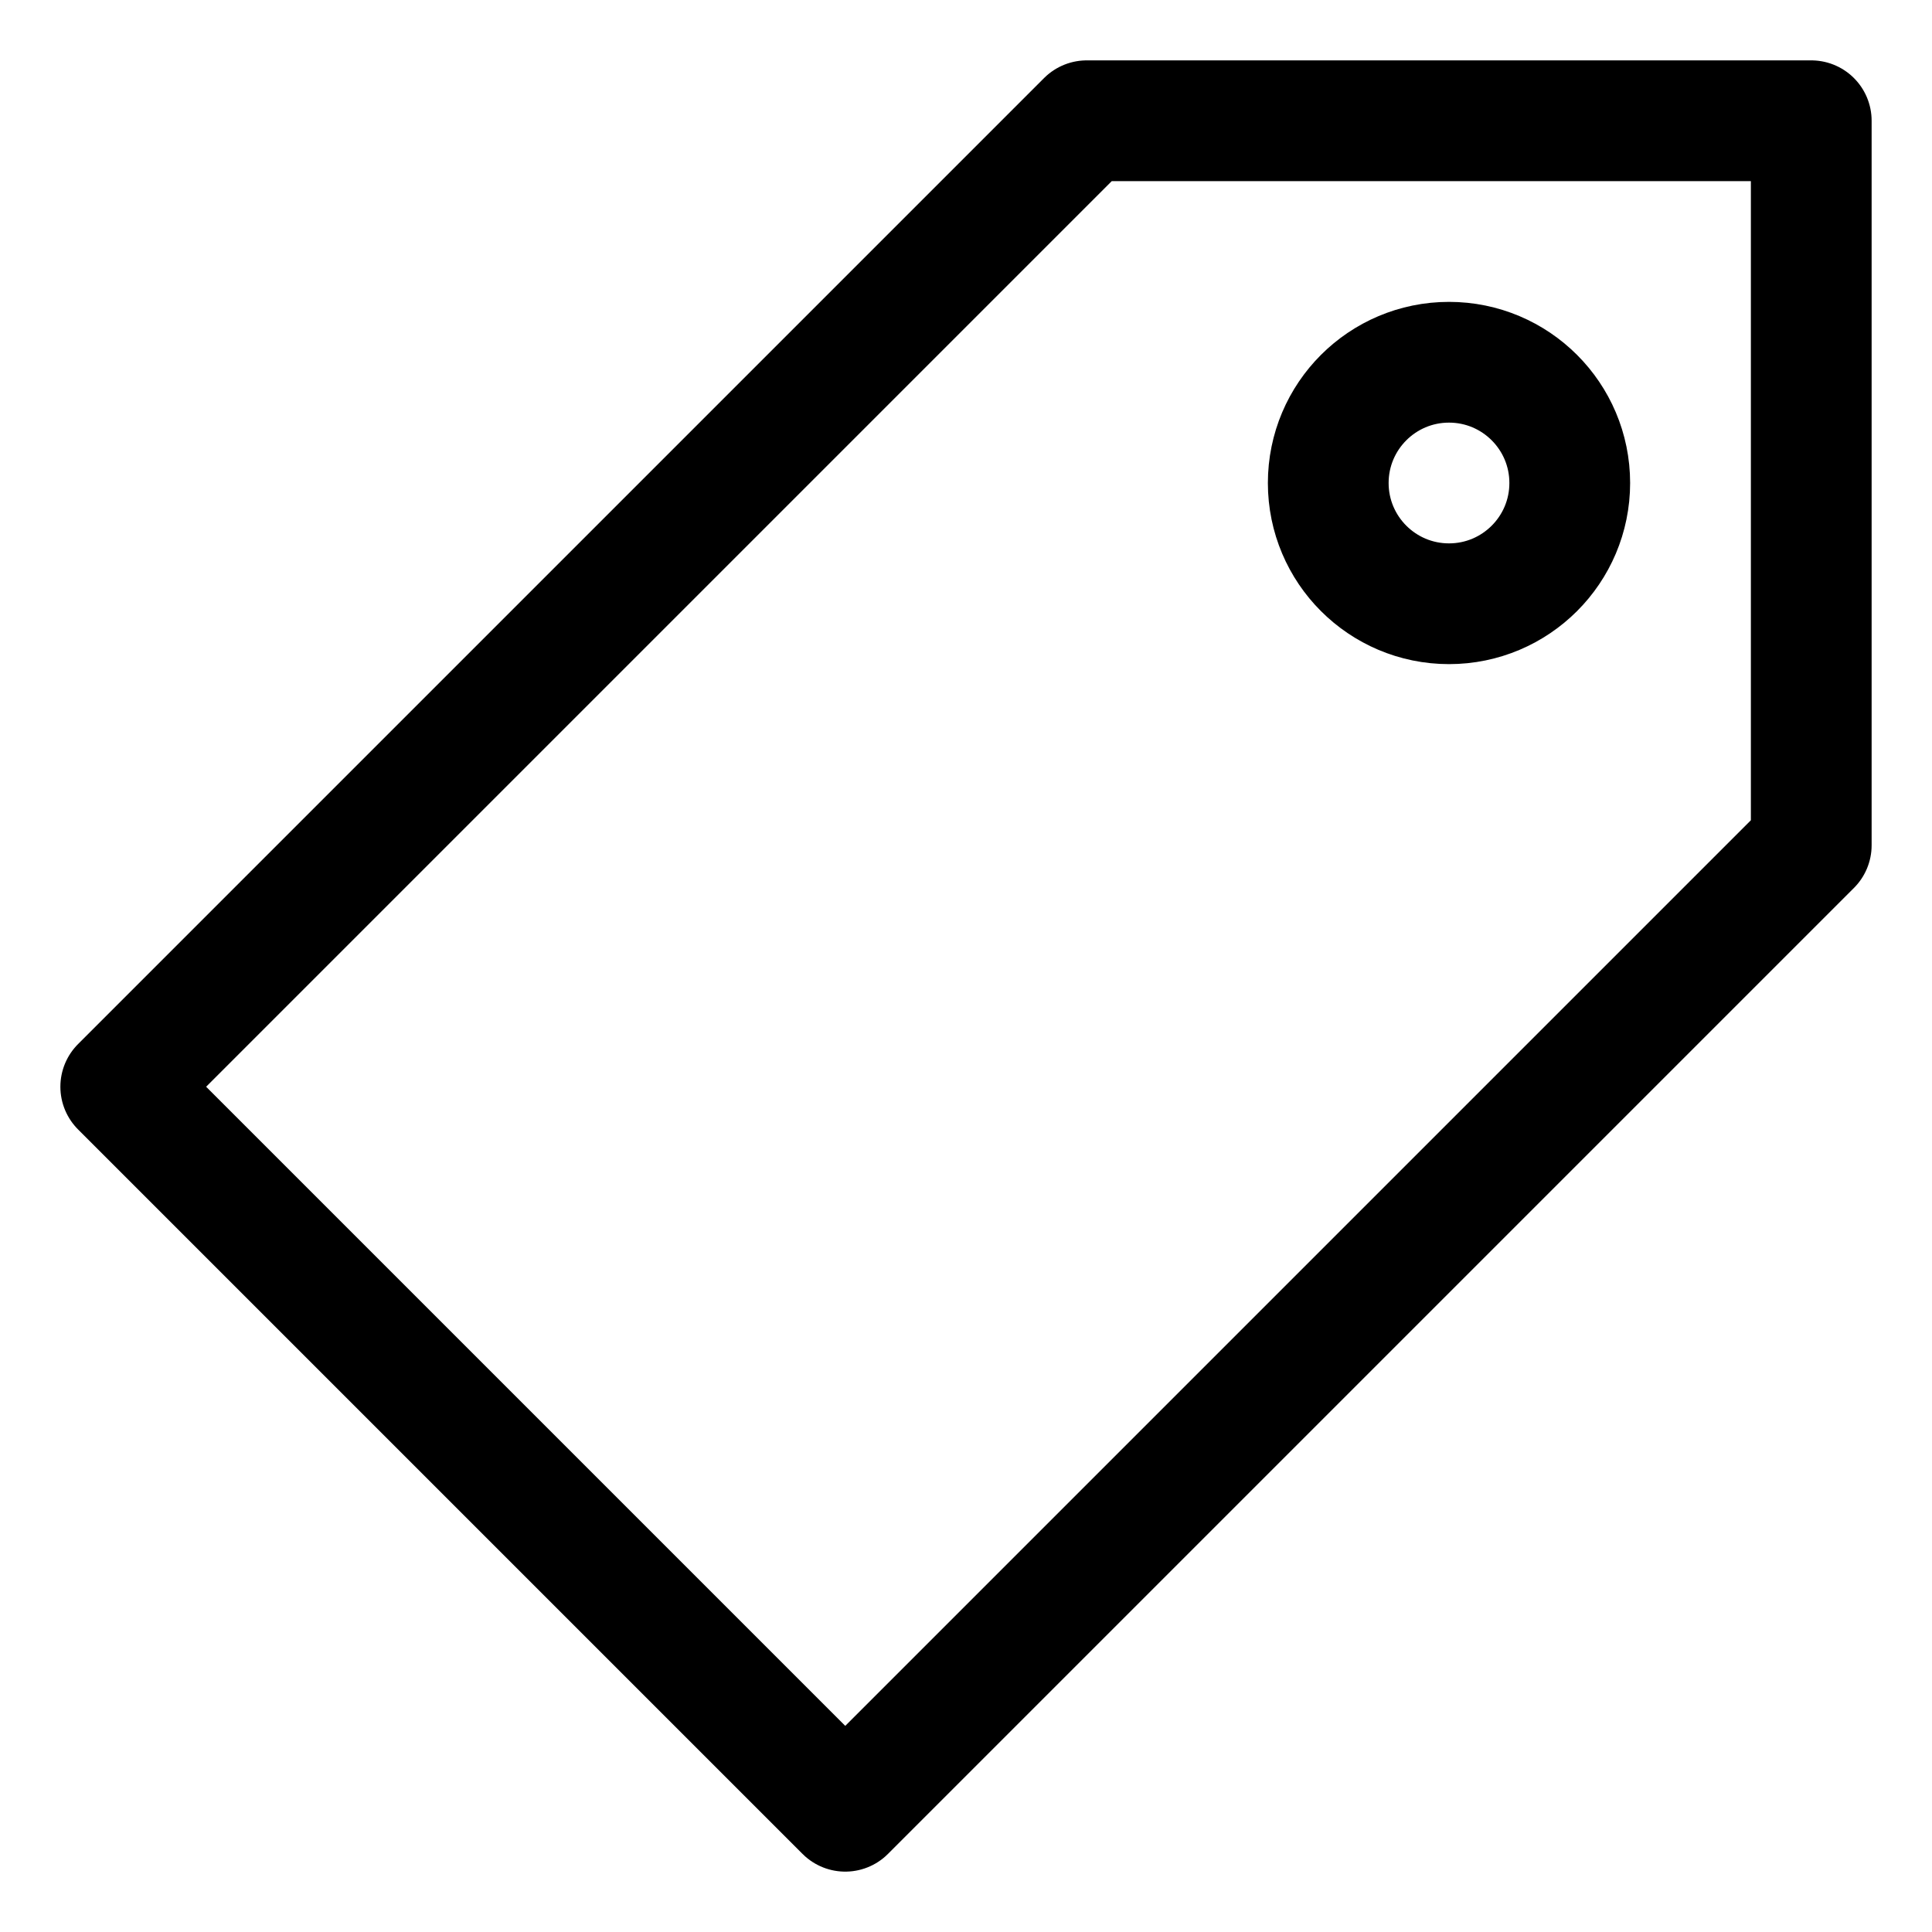
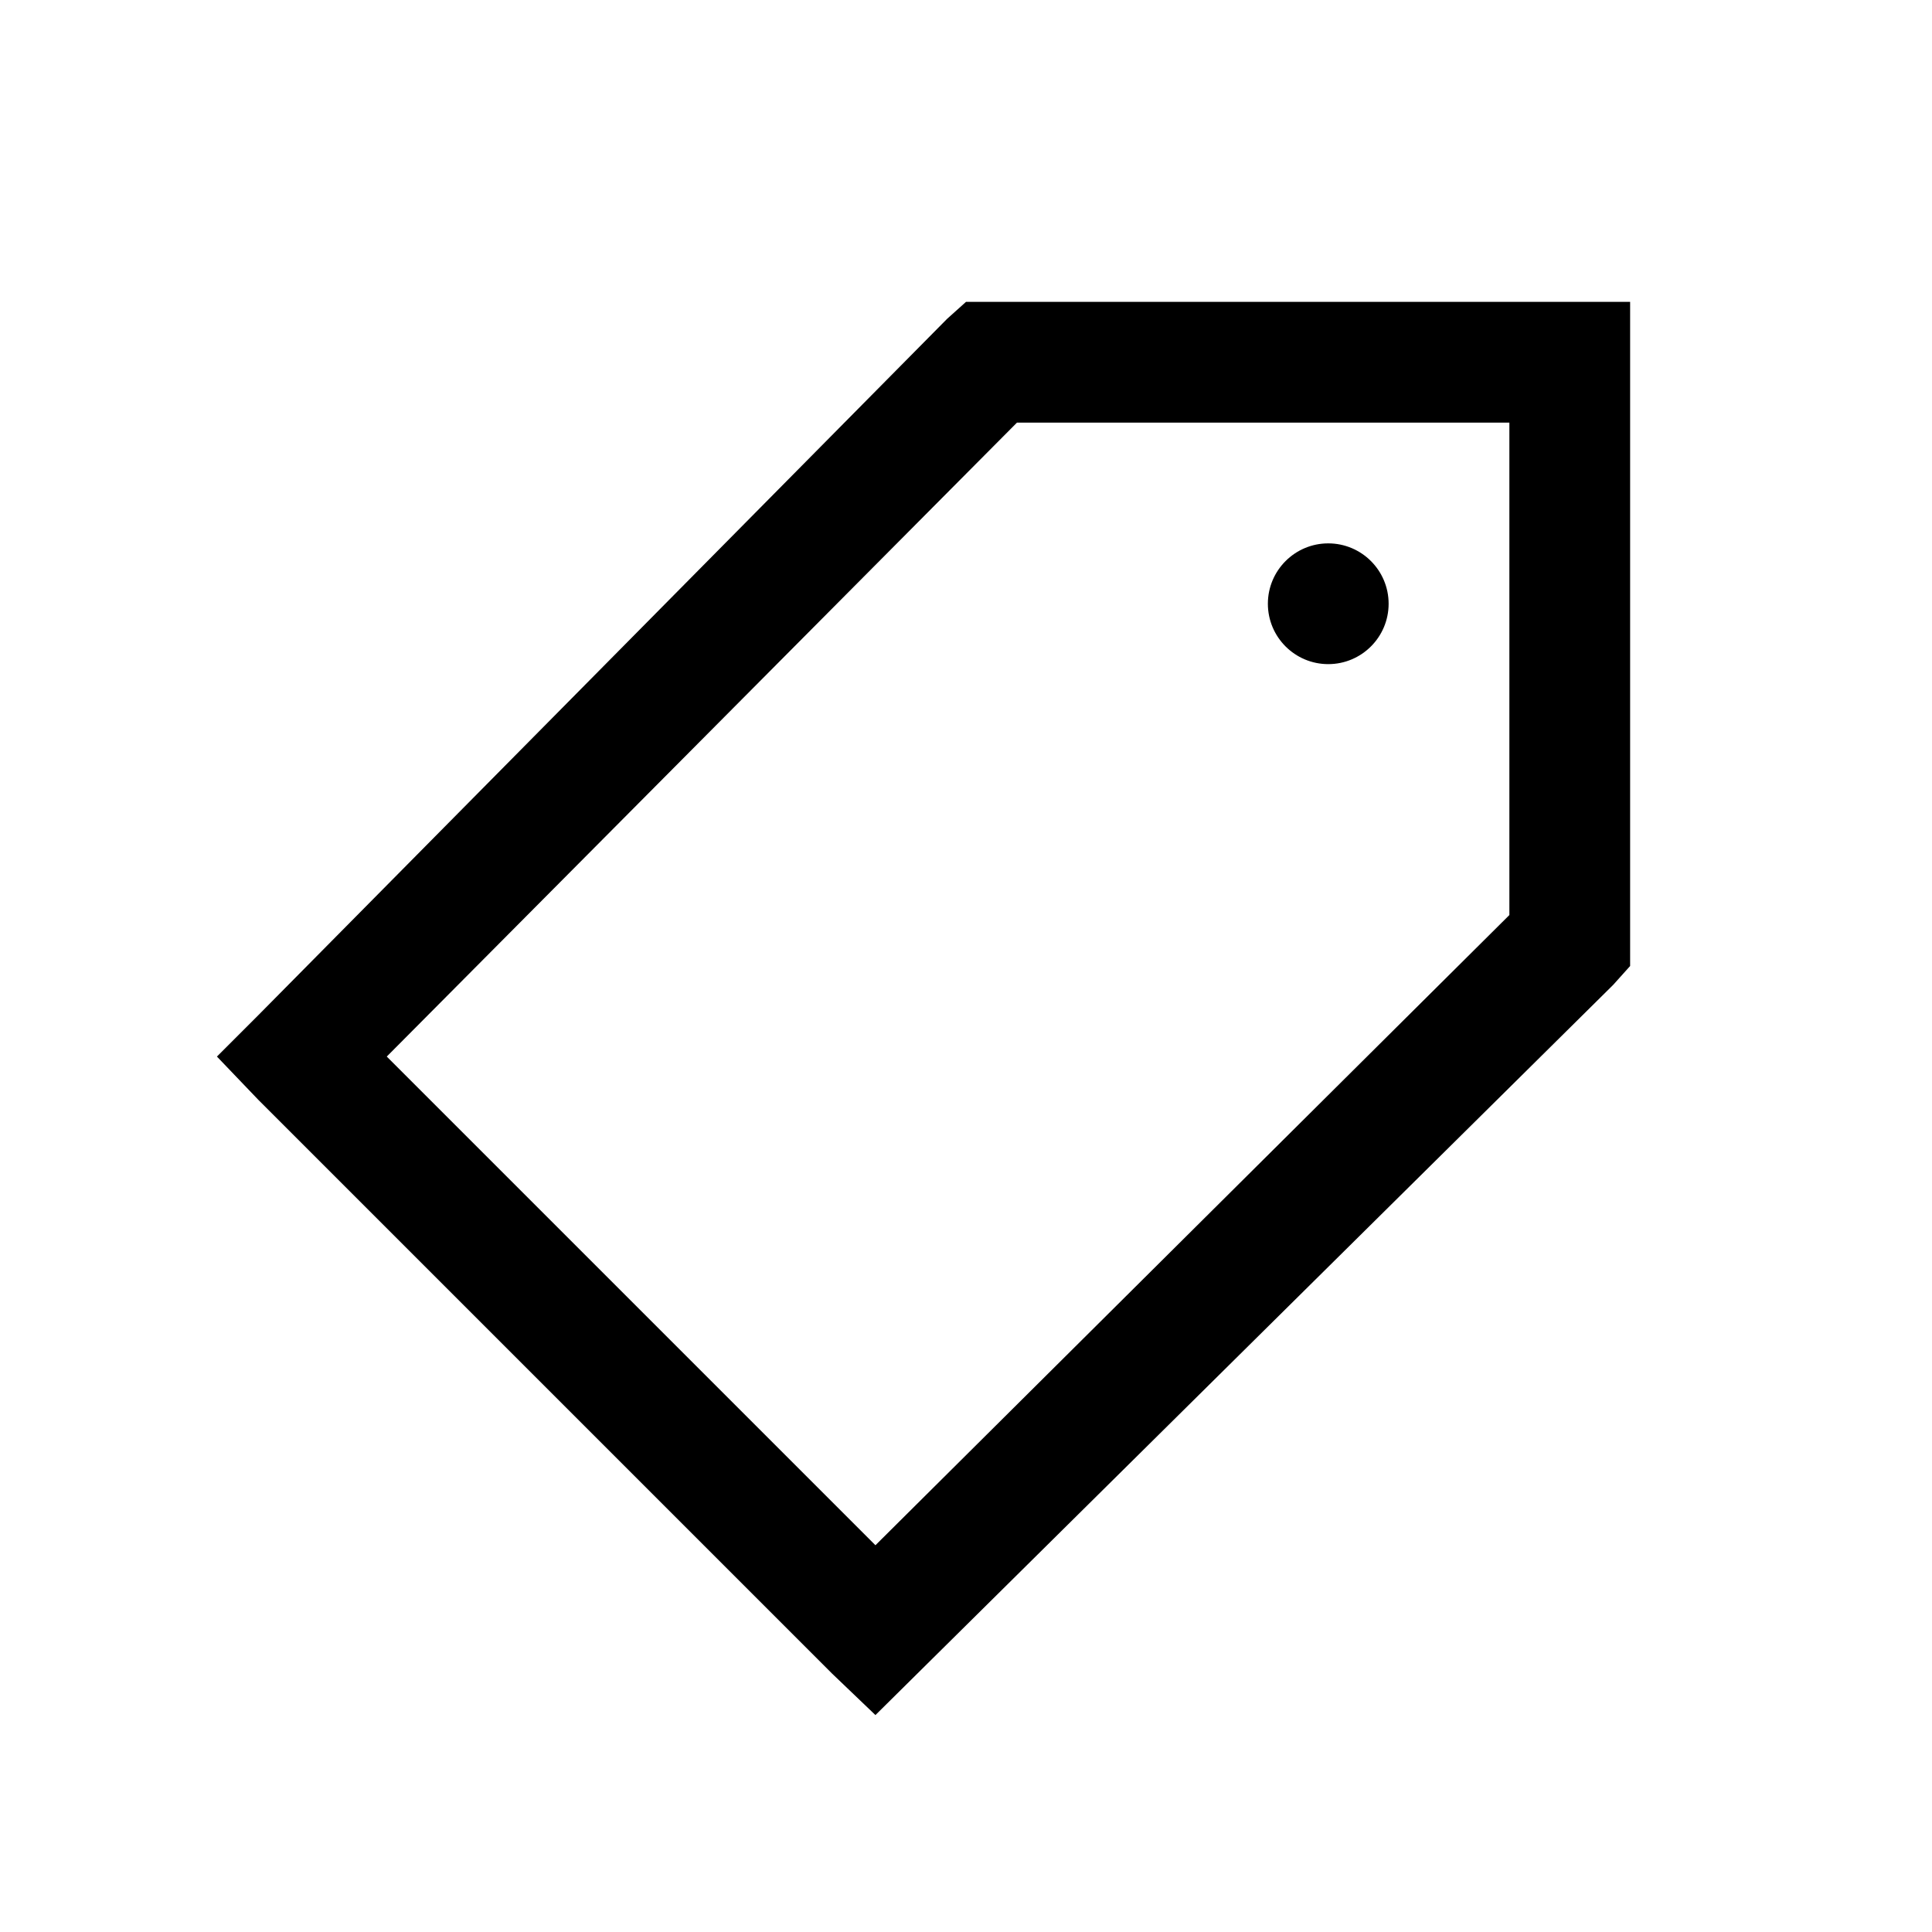
- <svg xmlns="http://www.w3.org/2000/svg" id="i-tag" viewBox="0 0 32 32" width="32" height="32" fill="none" stroke="currentcolor" stroke-linecap="round" stroke-linejoin="round" stroke-width="2">
-   <circle cx="24" cy="8" r="2" />
-   <path d="M2 18 L18 2 30 2 30 14 14 30 Z" />
+ <svg xmlns="http://www.w3.org/2000/svg" version="1.1" width="32" height="32" viewBox="0 0 32 32">
+   <path d="M16 5h11v11l-0.281 0.313-12.219 12.094-0.719-0.688-9.5-9.5-0.688-0.719 0.688-0.688 11.406-11.531zM16.844 7l-10.438 10.5 8.094 8.094 10.5-10.438v-8.156h-8.156zM22 9c0.552 0 1 0.448 1 1s-0.448 1-1 1-1-0.448-1-1 0.448-1 1-1z" />
</svg>
